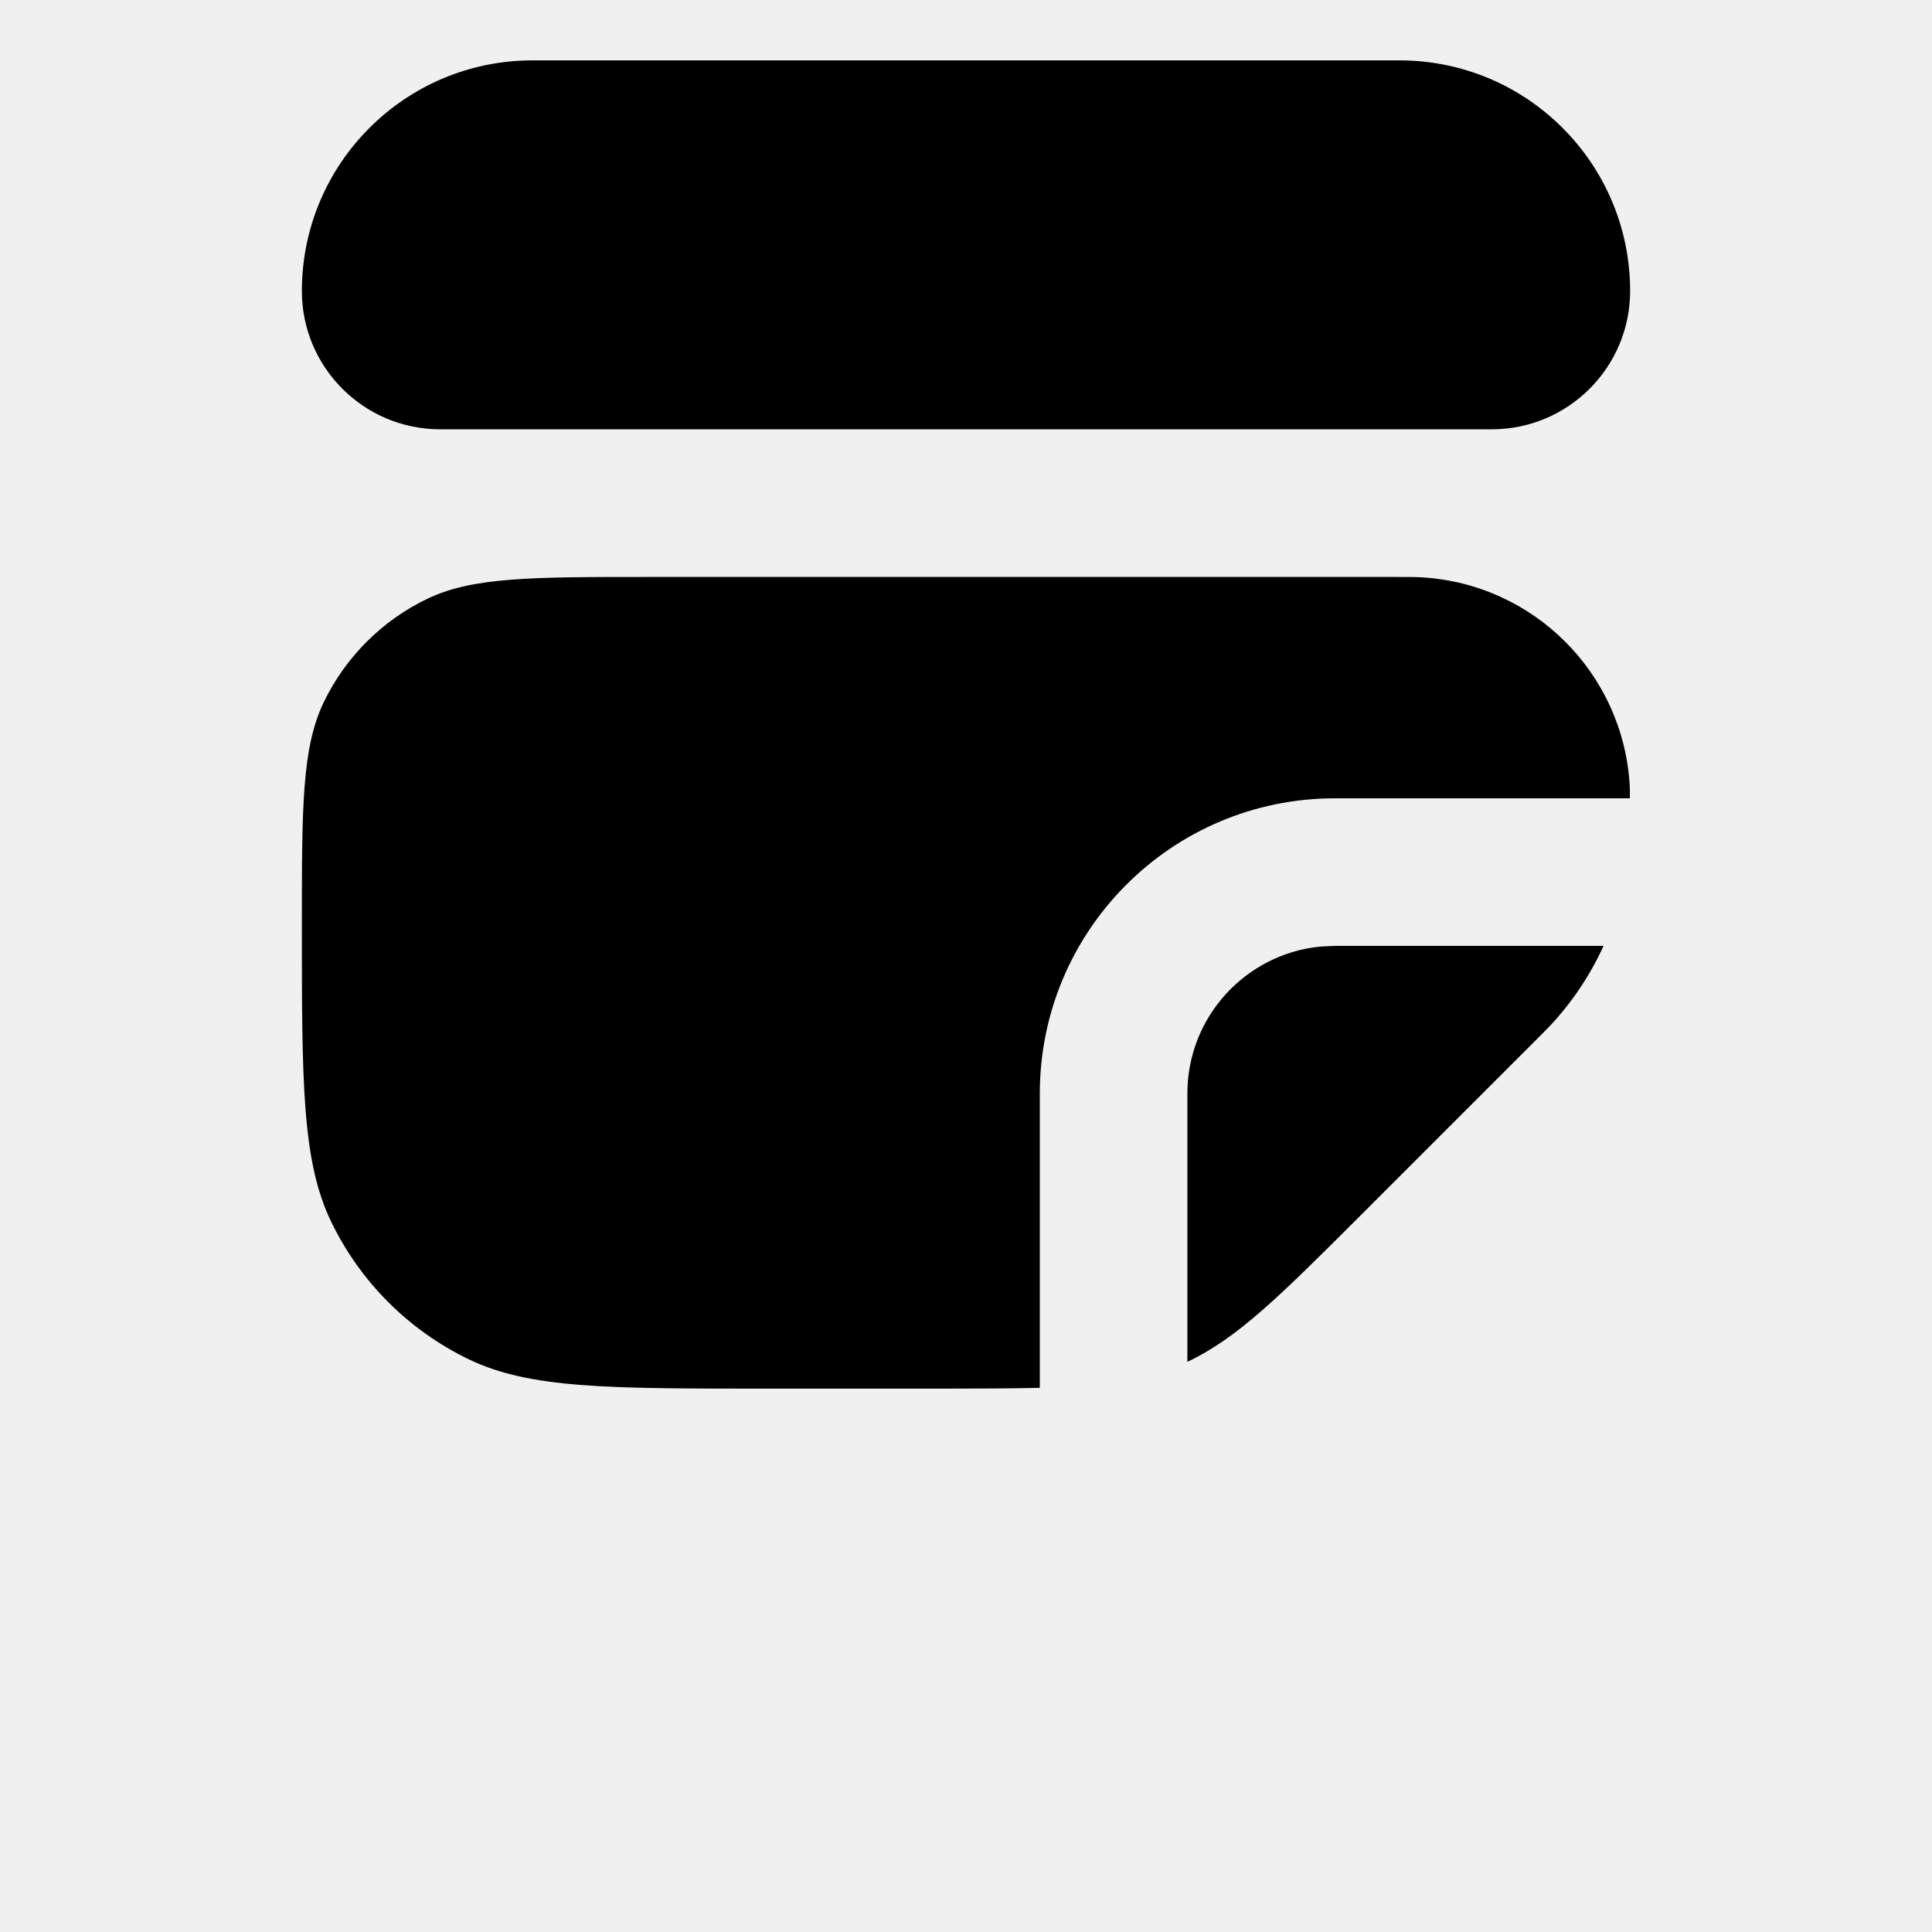
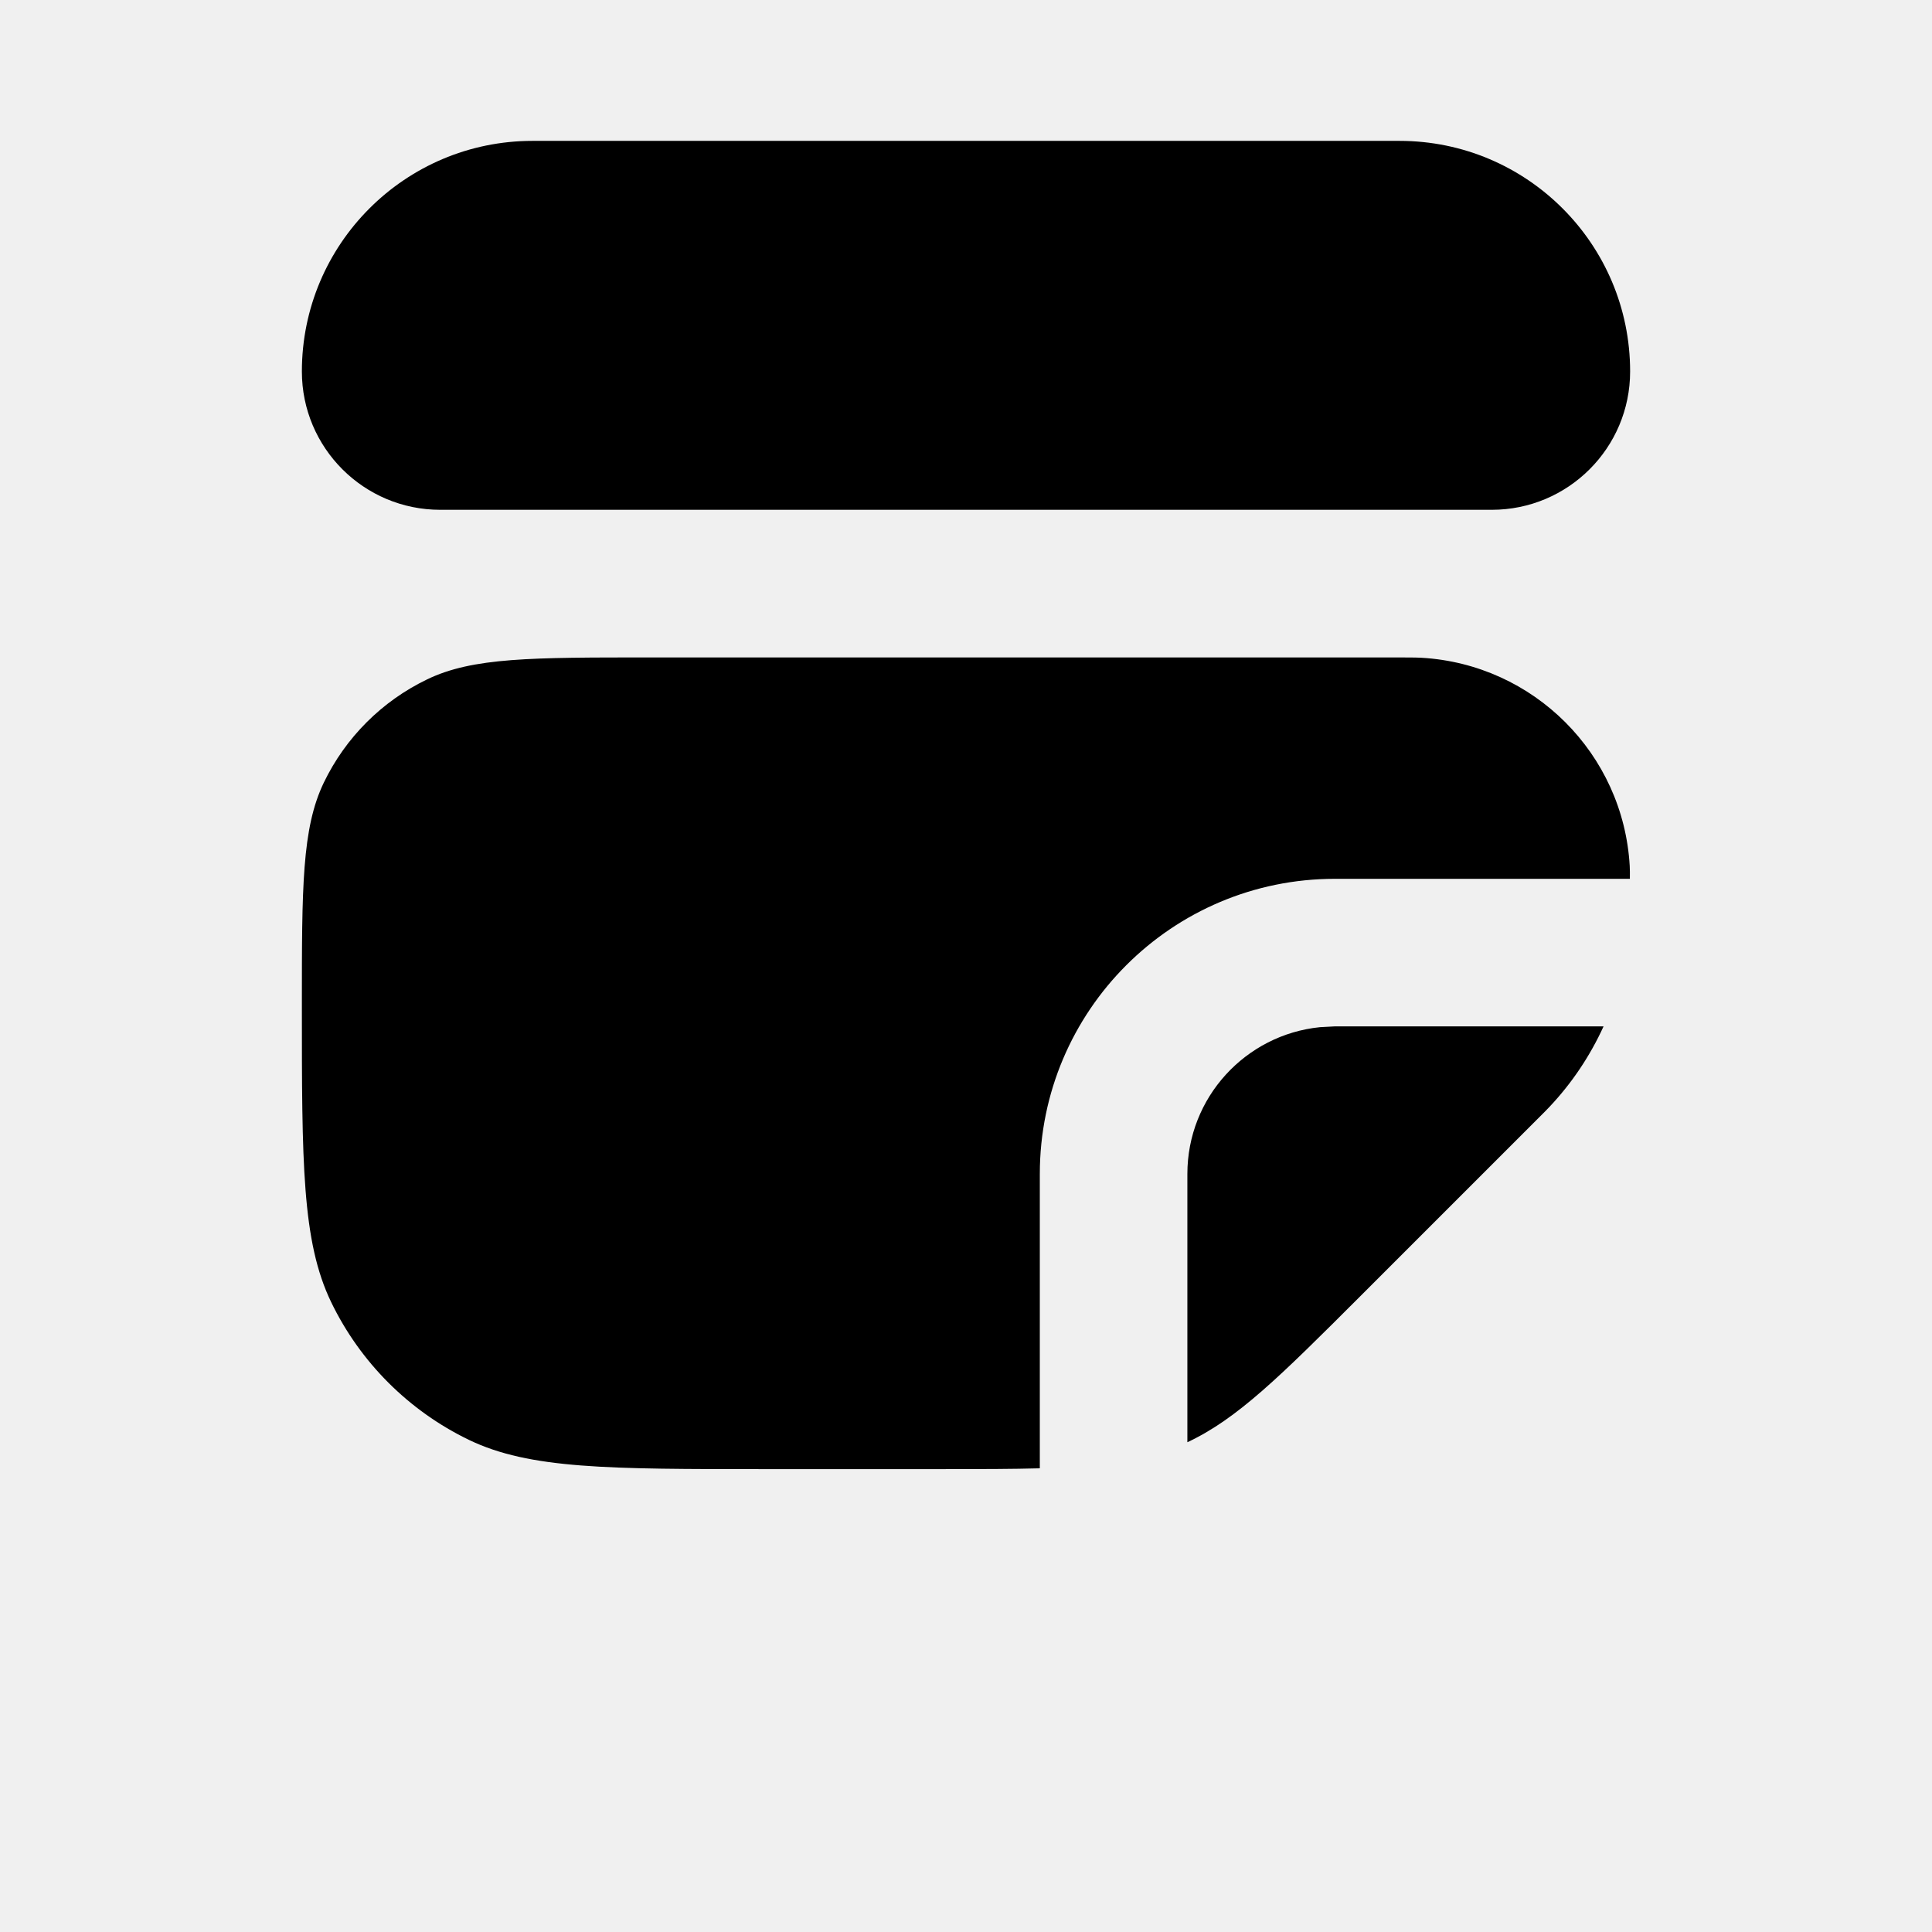
<svg xmlns="http://www.w3.org/2000/svg" width="24" height="24" viewBox="0 0 24 24" fill="none">
-   <g clip-path="url(#clip0_3019_190)">
-     <path d="M3.75 3.615C3.75 2.033 5.033 0.75 6.615 0.75H17.385C18.968 0.75 20.25 2.033 20.25 3.615V3.615C20.25 4.564 19.48 5.333 18.531 5.333H5.469C4.52 5.333 3.75 4.564 3.75 3.615V3.615Z" fill="black" />
-     <path d="M17.659 7.172C19.053 7.252 20.164 8.364 20.245 9.757C20.248 9.802 20.247 9.85 20.247 9.917H16.583C14.558 9.917 12.917 11.559 12.917 13.584V17.24C12.575 17.248 12.18 17.25 11.713 17.25H9.512C7.558 17.25 6.58 17.25 5.826 16.887C5.078 16.527 4.474 15.923 4.113 15.175C3.75 14.421 3.75 13.443 3.75 11.488C3.75 10.022 3.75 9.289 4.022 8.723C4.293 8.162 4.745 7.709 5.307 7.439C5.872 7.167 6.605 7.167 8.071 7.167H17.298C17.486 7.167 17.58 7.167 17.659 7.172ZM16.583 11.75H19.92C19.754 12.114 19.529 12.452 19.25 12.748C19.214 12.786 19.174 12.825 19.097 12.903L16.898 15.102C15.9 16.1 15.371 16.625 14.75 16.917V13.584C14.75 12.634 15.472 11.853 16.396 11.759L16.583 11.75Z" fill="black" />
+   <g clip-path="url(#clip0_2379_9318)">
+     <path d="M3.75 4.615C3.75 3.033 5.033 1.75 6.615 1.75H17.385C18.968 1.75 20.25 3.033 20.25 4.615C20.25 5.564 19.48 6.333 18.531 6.333H5.469C4.52 6.333 3.75 5.564 3.75 4.615Z" fill="black" />
+     <path d="M17.659 8.171C19.053 8.252 20.165 9.364 20.245 10.757C20.248 10.801 20.247 10.85 20.247 10.917H16.583C14.558 10.917 12.917 12.558 12.917 14.583V18.24C12.575 18.249 12.18 18.25 11.713 18.25H9.512C7.558 18.25 6.58 18.25 5.826 17.887C5.078 17.526 4.474 16.922 4.113 16.174C3.75 15.42 3.75 14.443 3.75 12.488C3.75 11.022 3.75 10.289 4.022 9.723C4.292 9.162 4.745 8.709 5.307 8.439C5.872 8.166 6.605 8.167 8.071 8.167H17.298C17.486 8.167 17.58 8.167 17.659 8.171Z" fill="black" />
+     <path d="M16.583 12.75H19.92C19.754 13.114 19.529 13.452 19.25 13.748C19.214 13.787 19.175 13.825 19.097 13.903L16.898 16.102C15.9 17.1 15.371 17.625 14.75 17.916V14.583C14.75 13.634 15.472 12.854 16.396 12.76L16.583 12.75Z" fill="black" />
  </g>
  <defs>
-     <clipPath id="clip0_3019_190">
+     <clipPath id="clip0_2379_9318">
      <rect width="24" height="24" fill="white" />
    </clipPath>
  </defs>
</svg>
